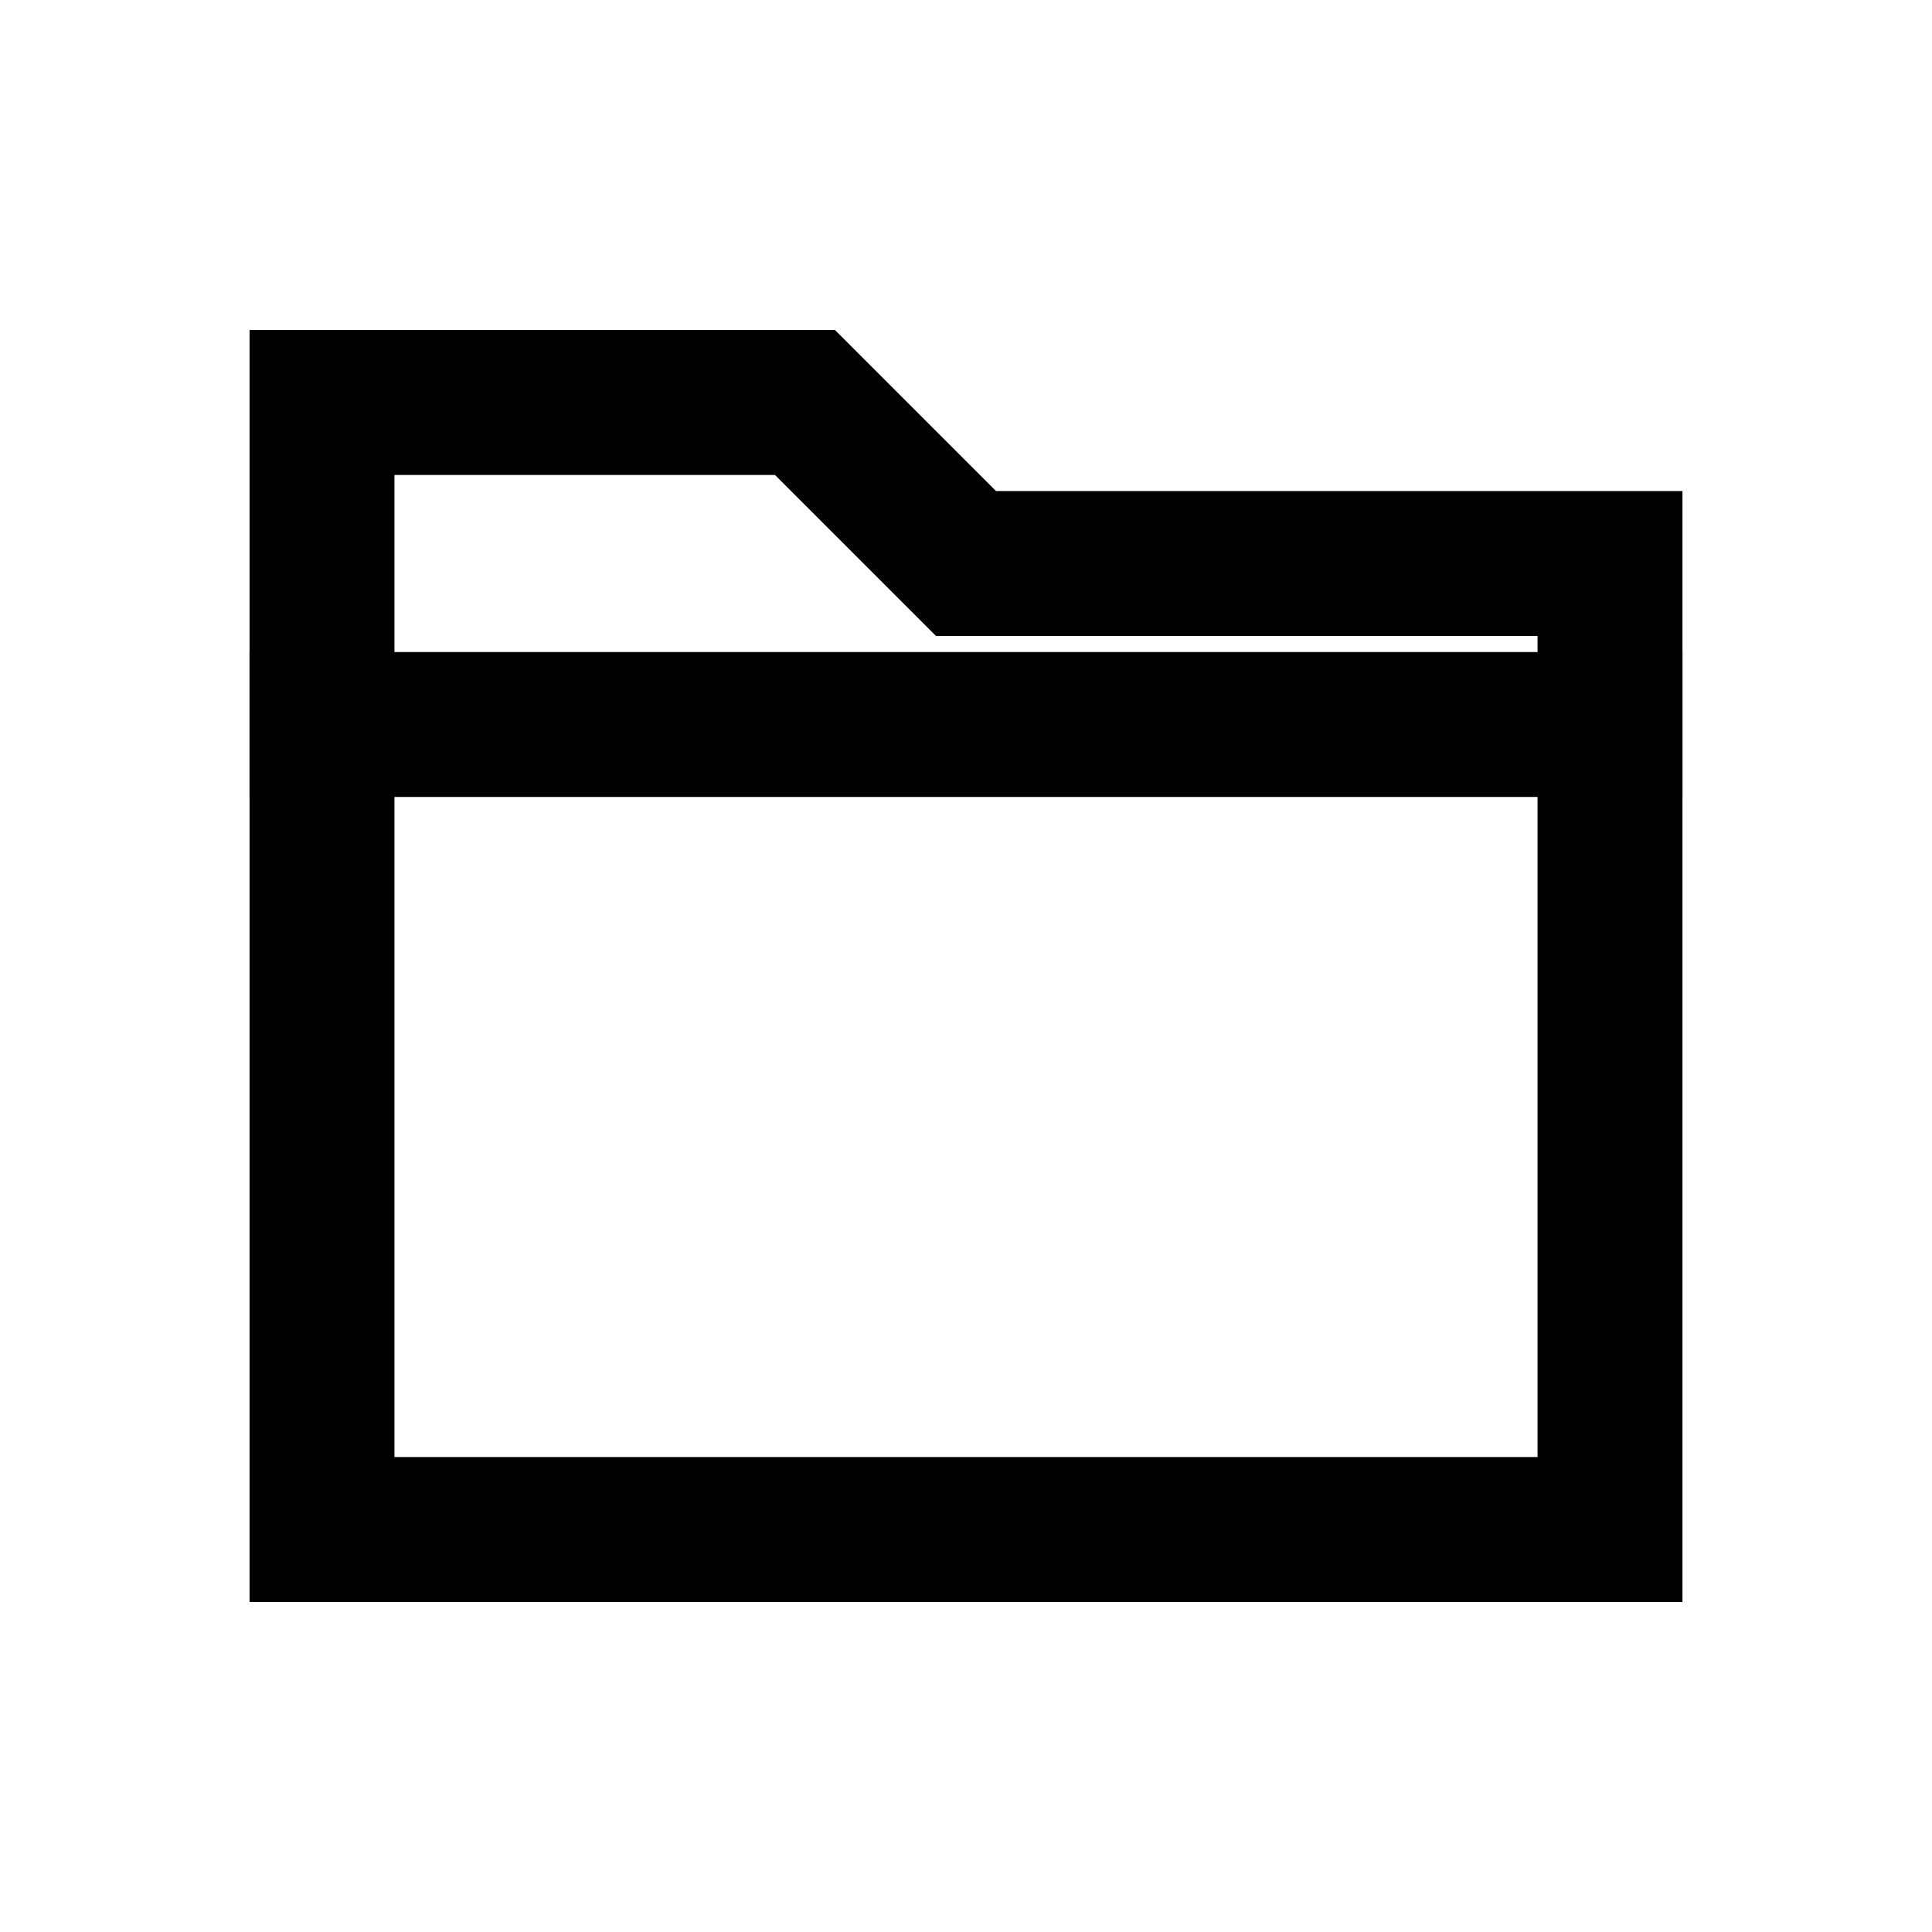
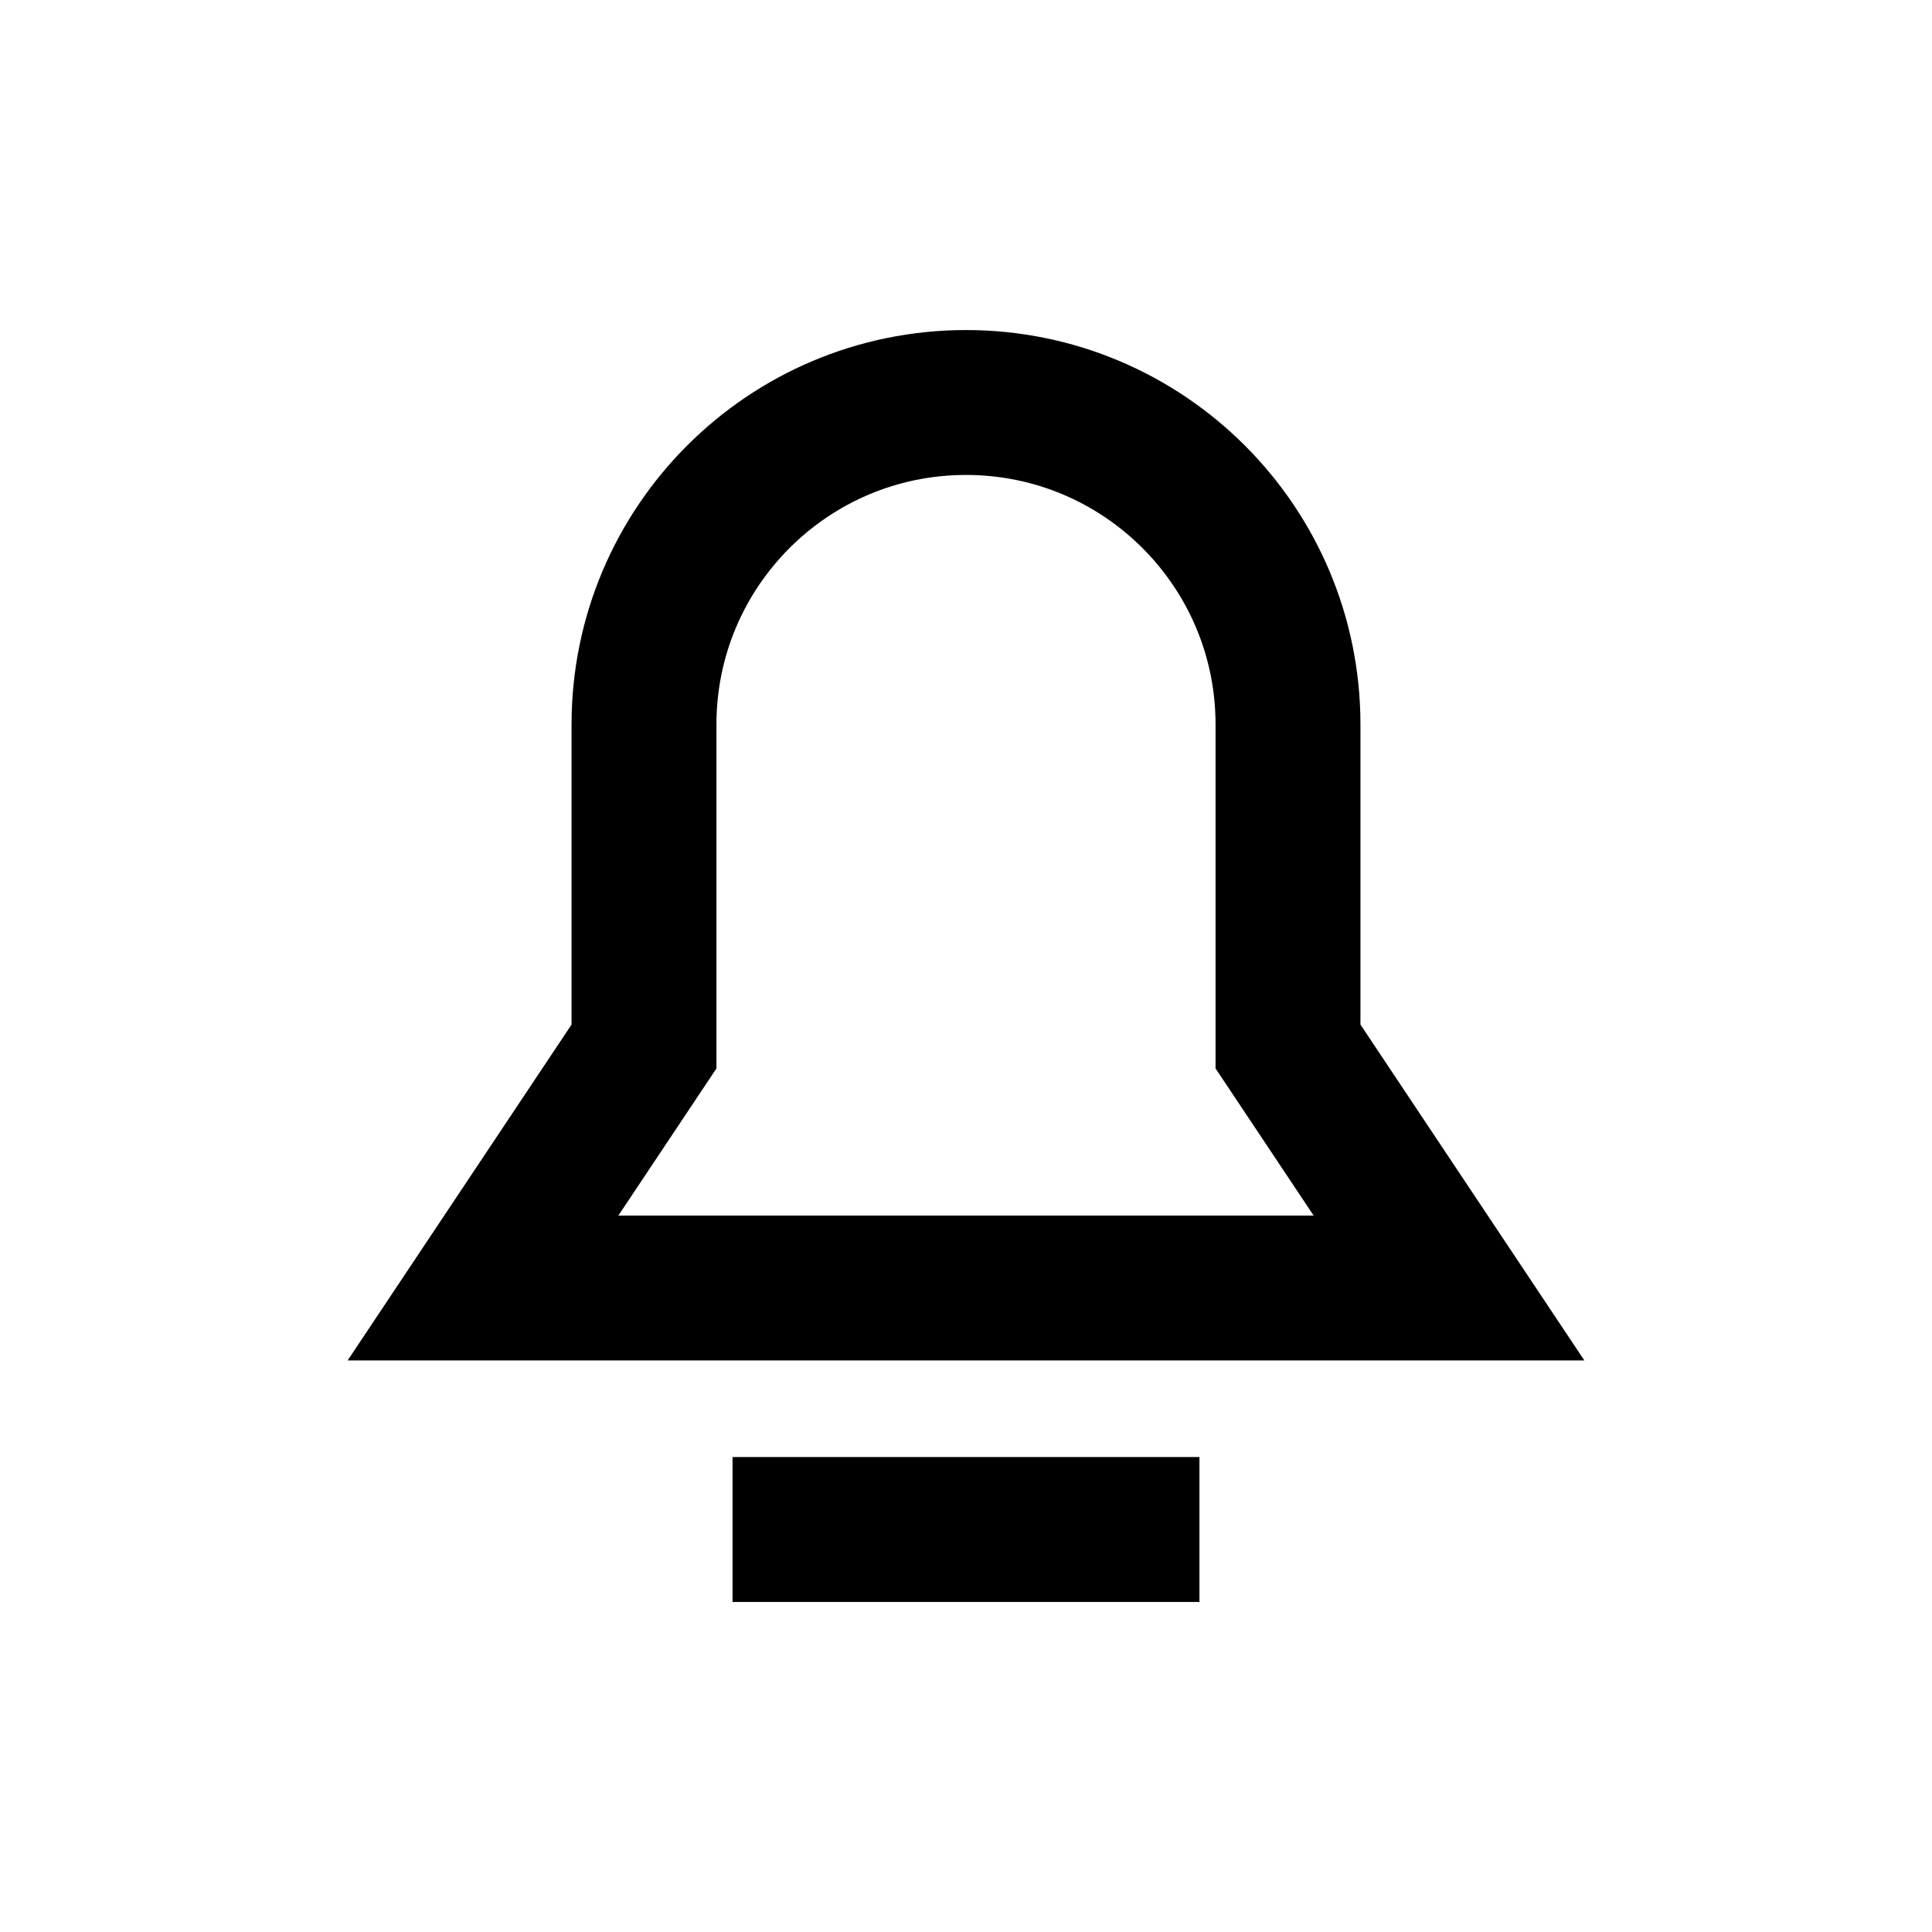
<svg xmlns="http://www.w3.org/2000/svg" viewBox="0 0 24 24" fill="none" stroke="currentColor" stroke-width="1.8" stroke-linecap="square" stroke-linejoin="miter">
-   <path d="M4 5h6l2 2h8v12H4z" />
-   <path d="M4 9h16" />
+   <path d="M6 16h12l-2-3V9a4 4 0 0 0-8 0v4l-2 3ZM10 19h4" />
</svg>
